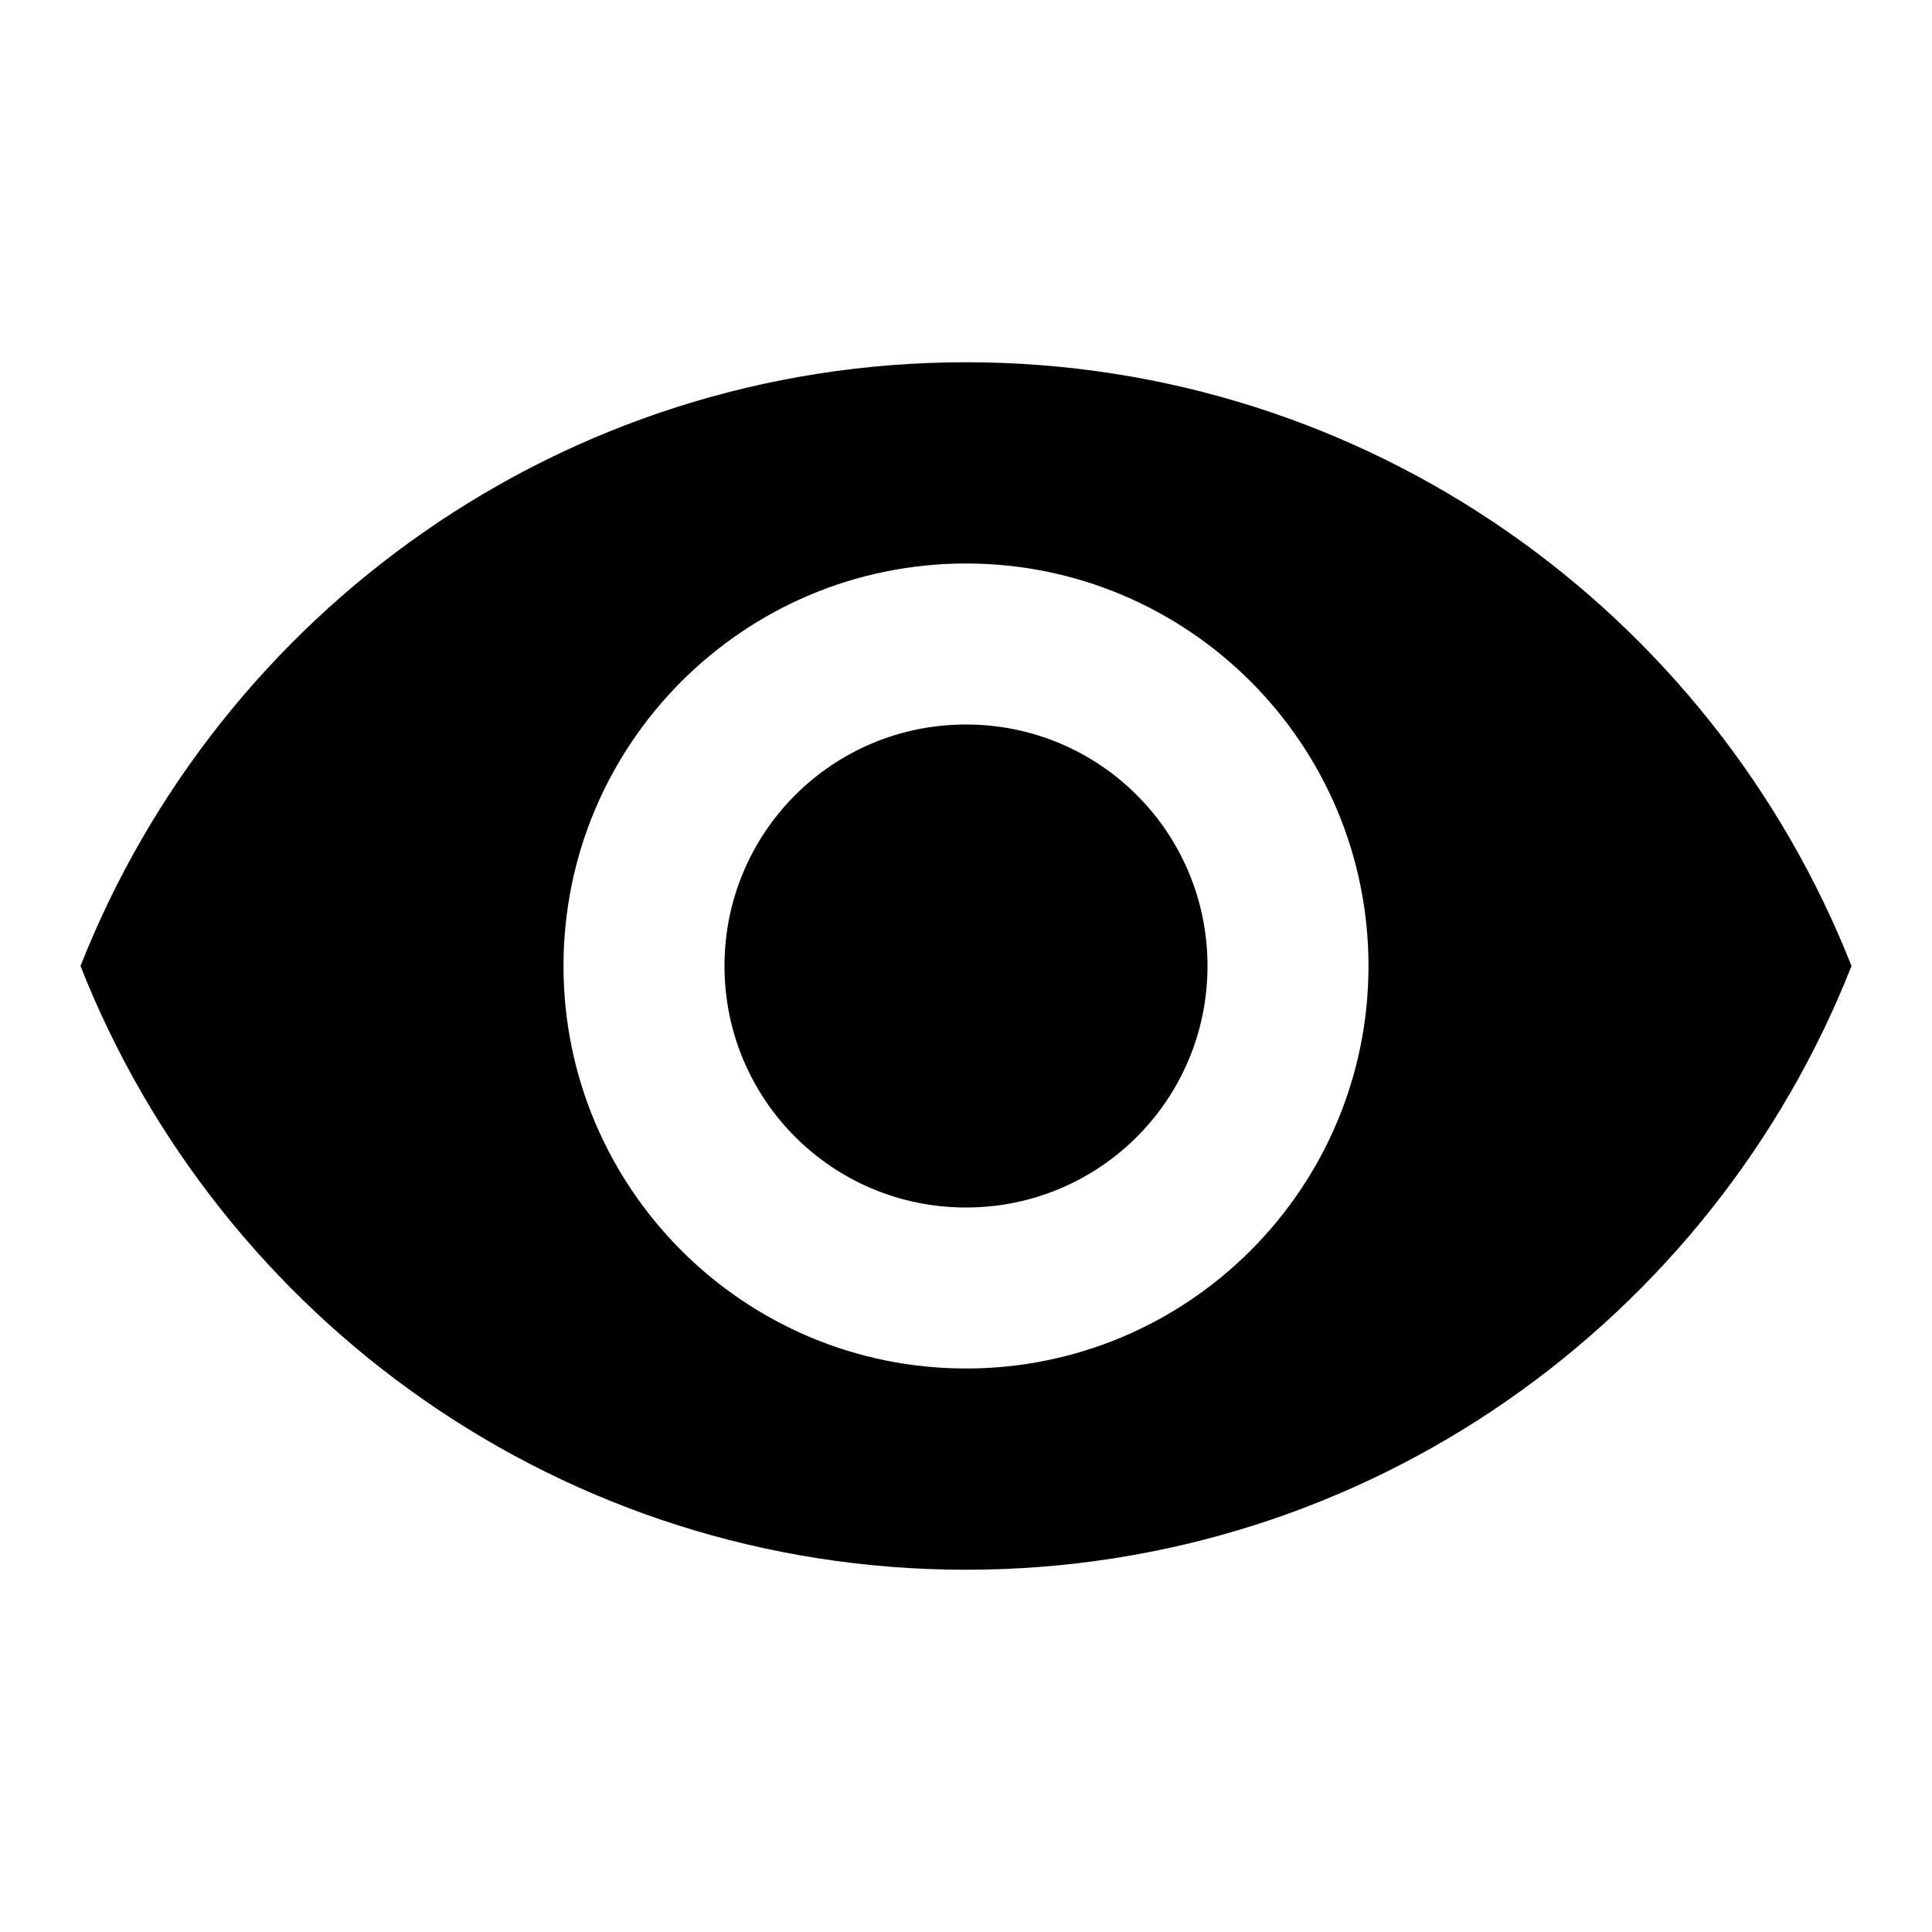
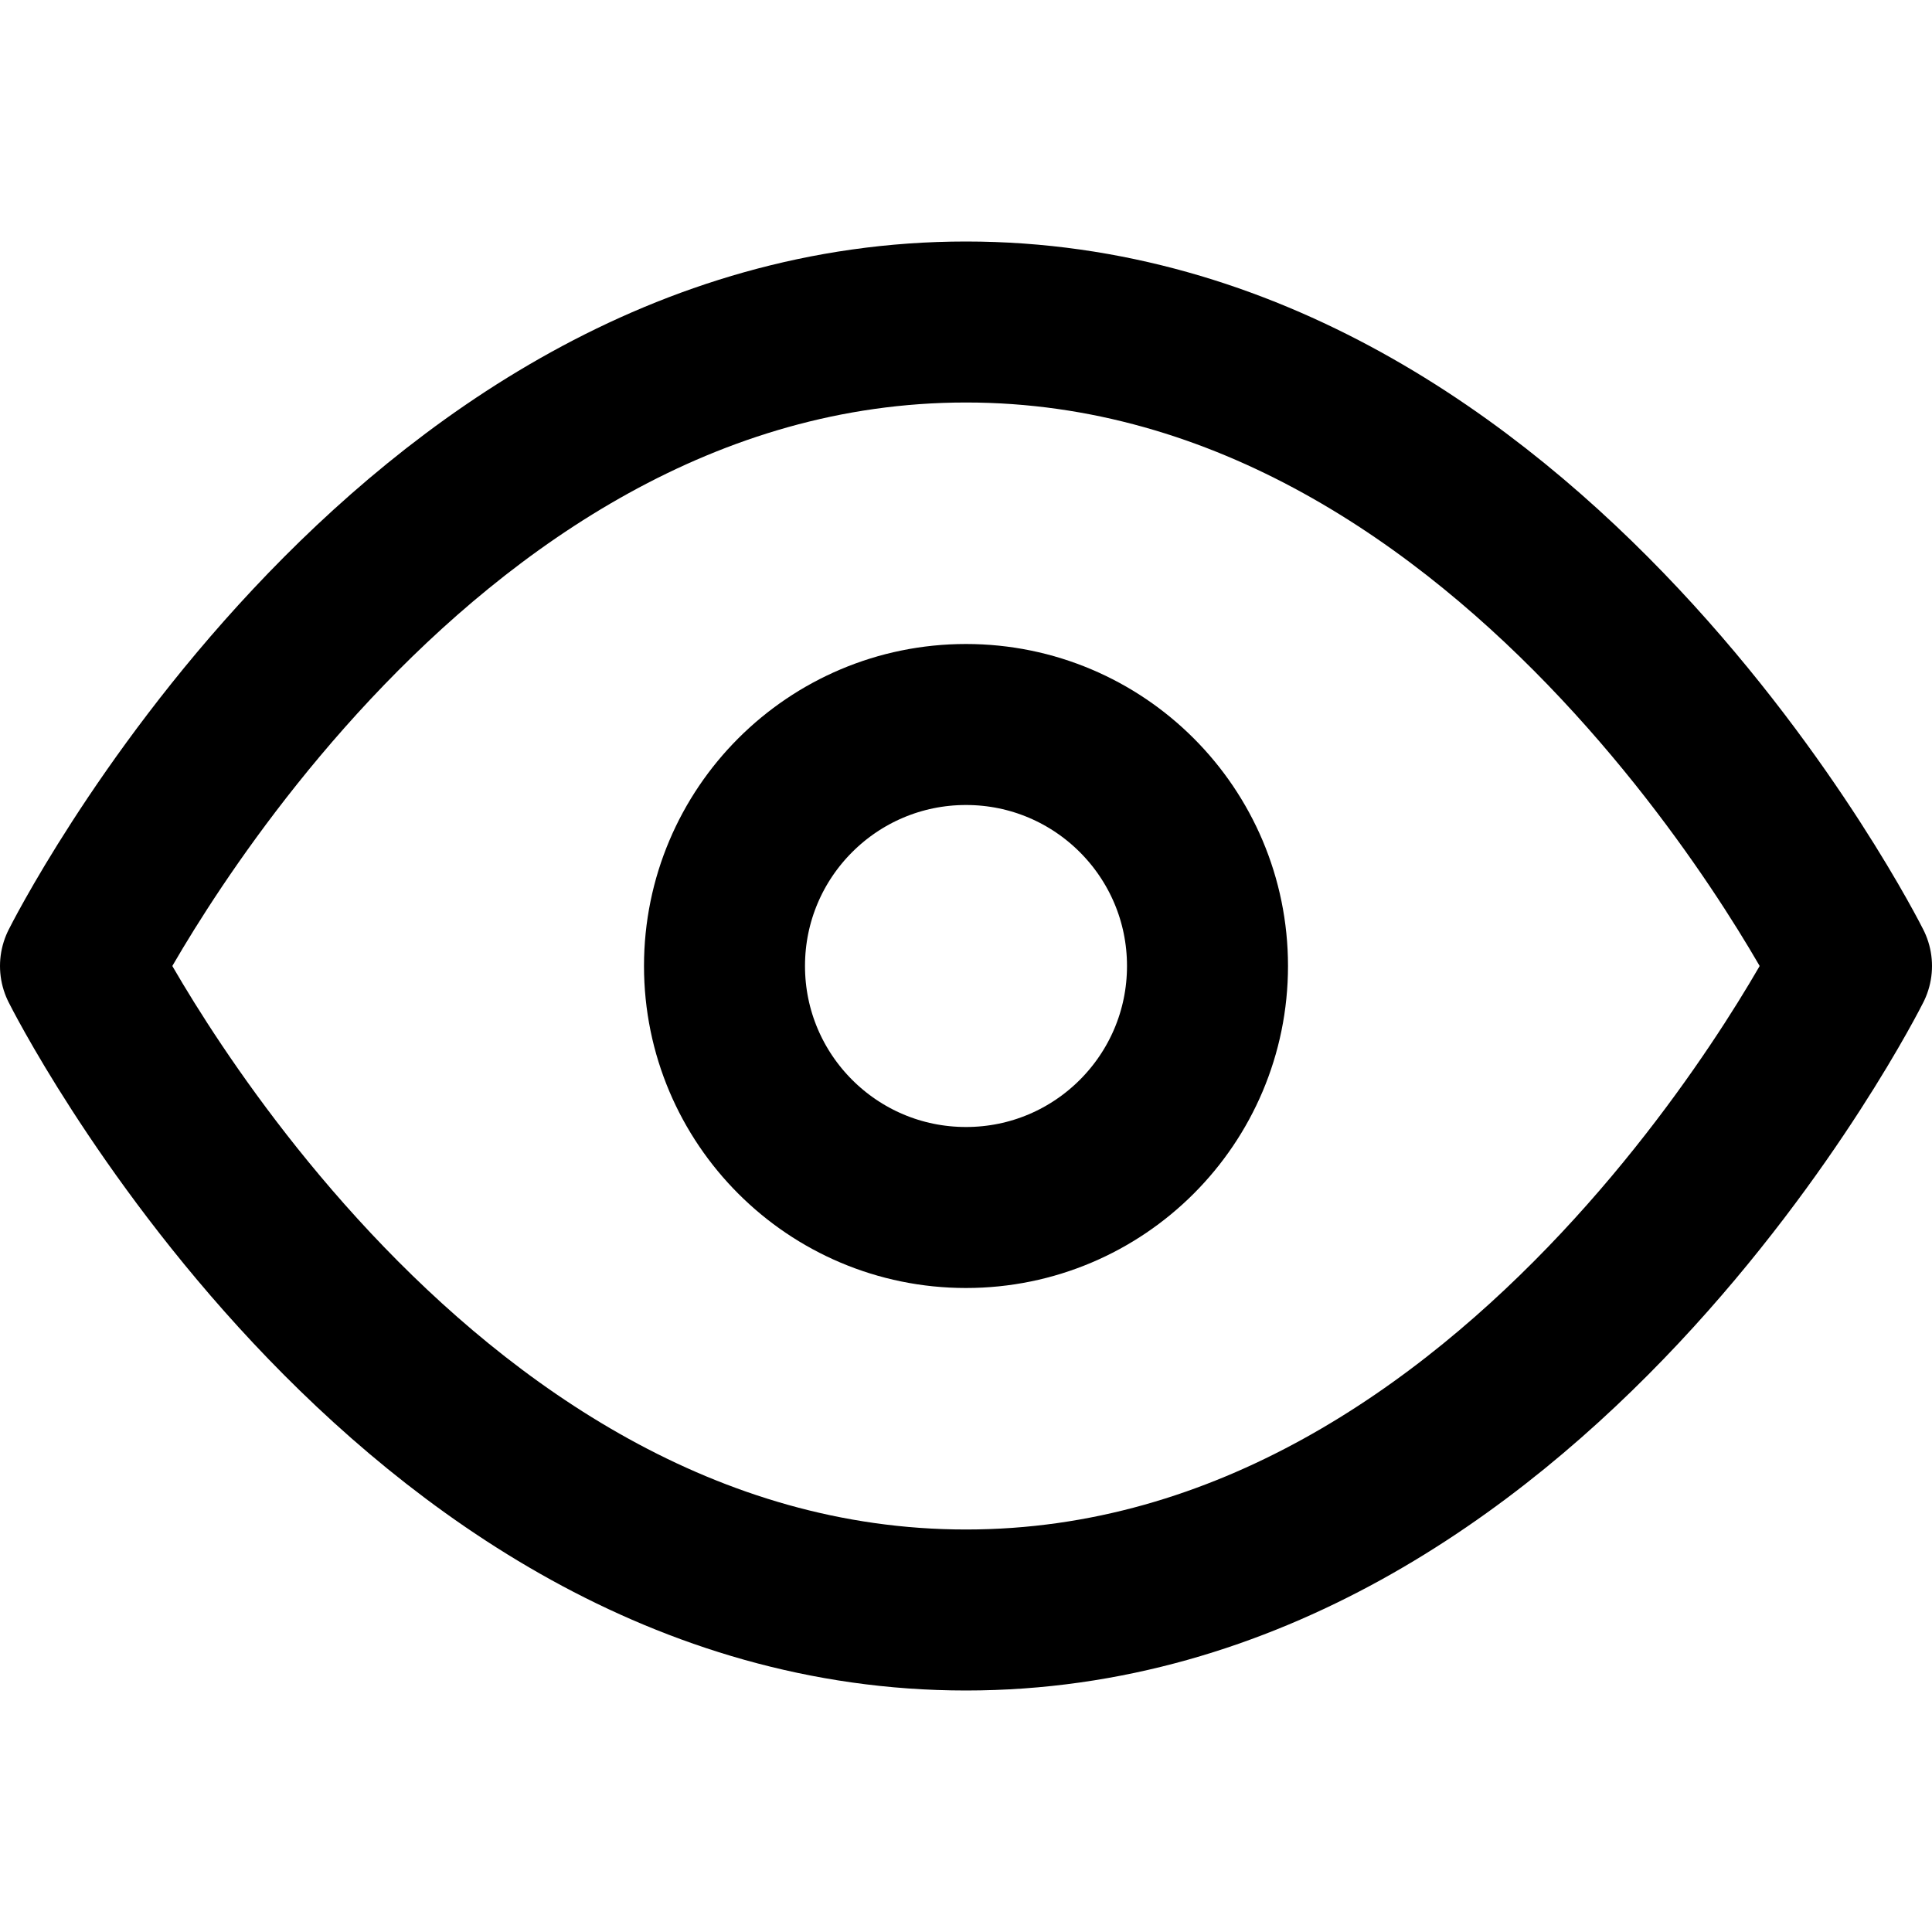
- <svg xmlns="http://www.w3.org/2000/svg" viewBox="0 0 24 24" fill="currentColor">
-   <path d="M12 4.5C7 4.5 2.73 7.61 1 12c1.73 4.39 6 7.5 11 7.5s9.27-3.11 11-7.5c-1.73-4.39-6-7.5-11-7.5zM12 17c-2.76 0-5-2.24-5-5s2.24-5 5-5 5 2.24 5 5-2.24 5-5 5zm0-8c-1.66 0-3 1.34-3 3s1.34 3 3 3 3-1.34 3-3-1.34-3-3-3z" />
+ <svg xmlns="http://www.w3.org/2000/svg" viewBox="0 0 24 24" fill="none" stroke="currentColor" stroke-width="2" stroke-linecap="round" stroke-linejoin="round">
+   <path d="M1 12s4-8 11-8 11 8 11 8-4 8-11 8-11-8-11-8z" />
+   <circle cx="12" cy="12" r="3" />
</svg>
